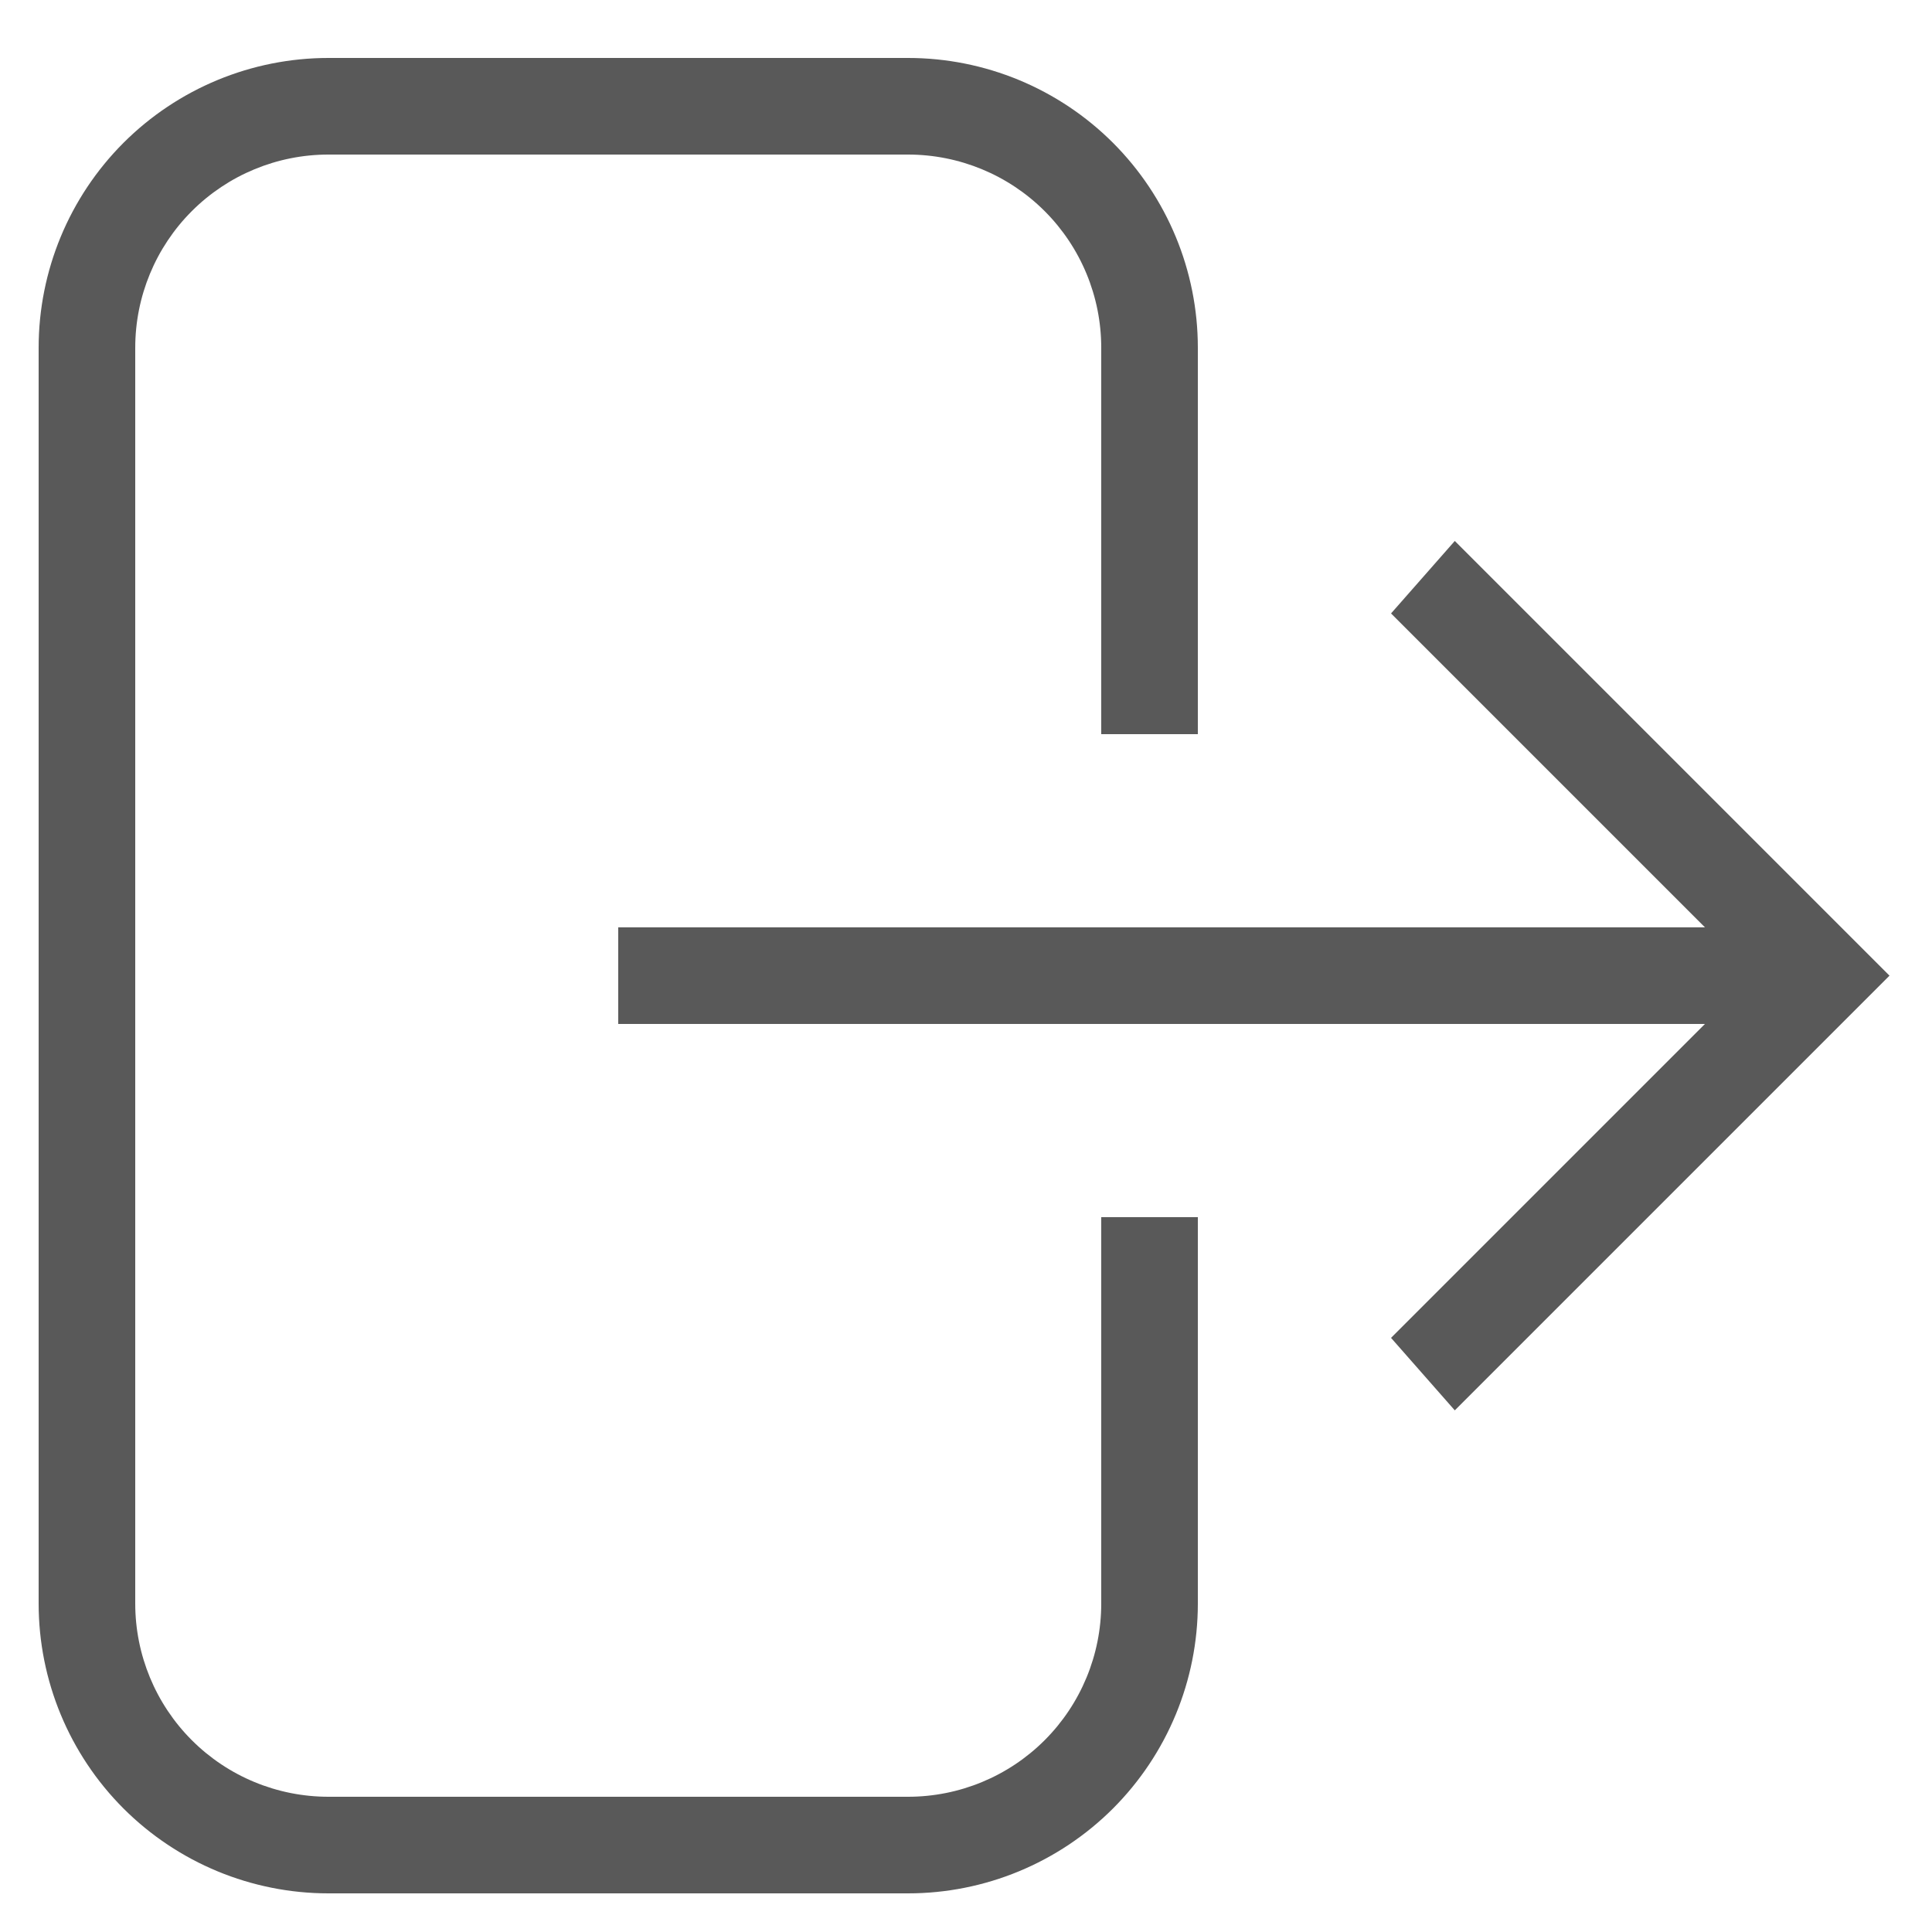
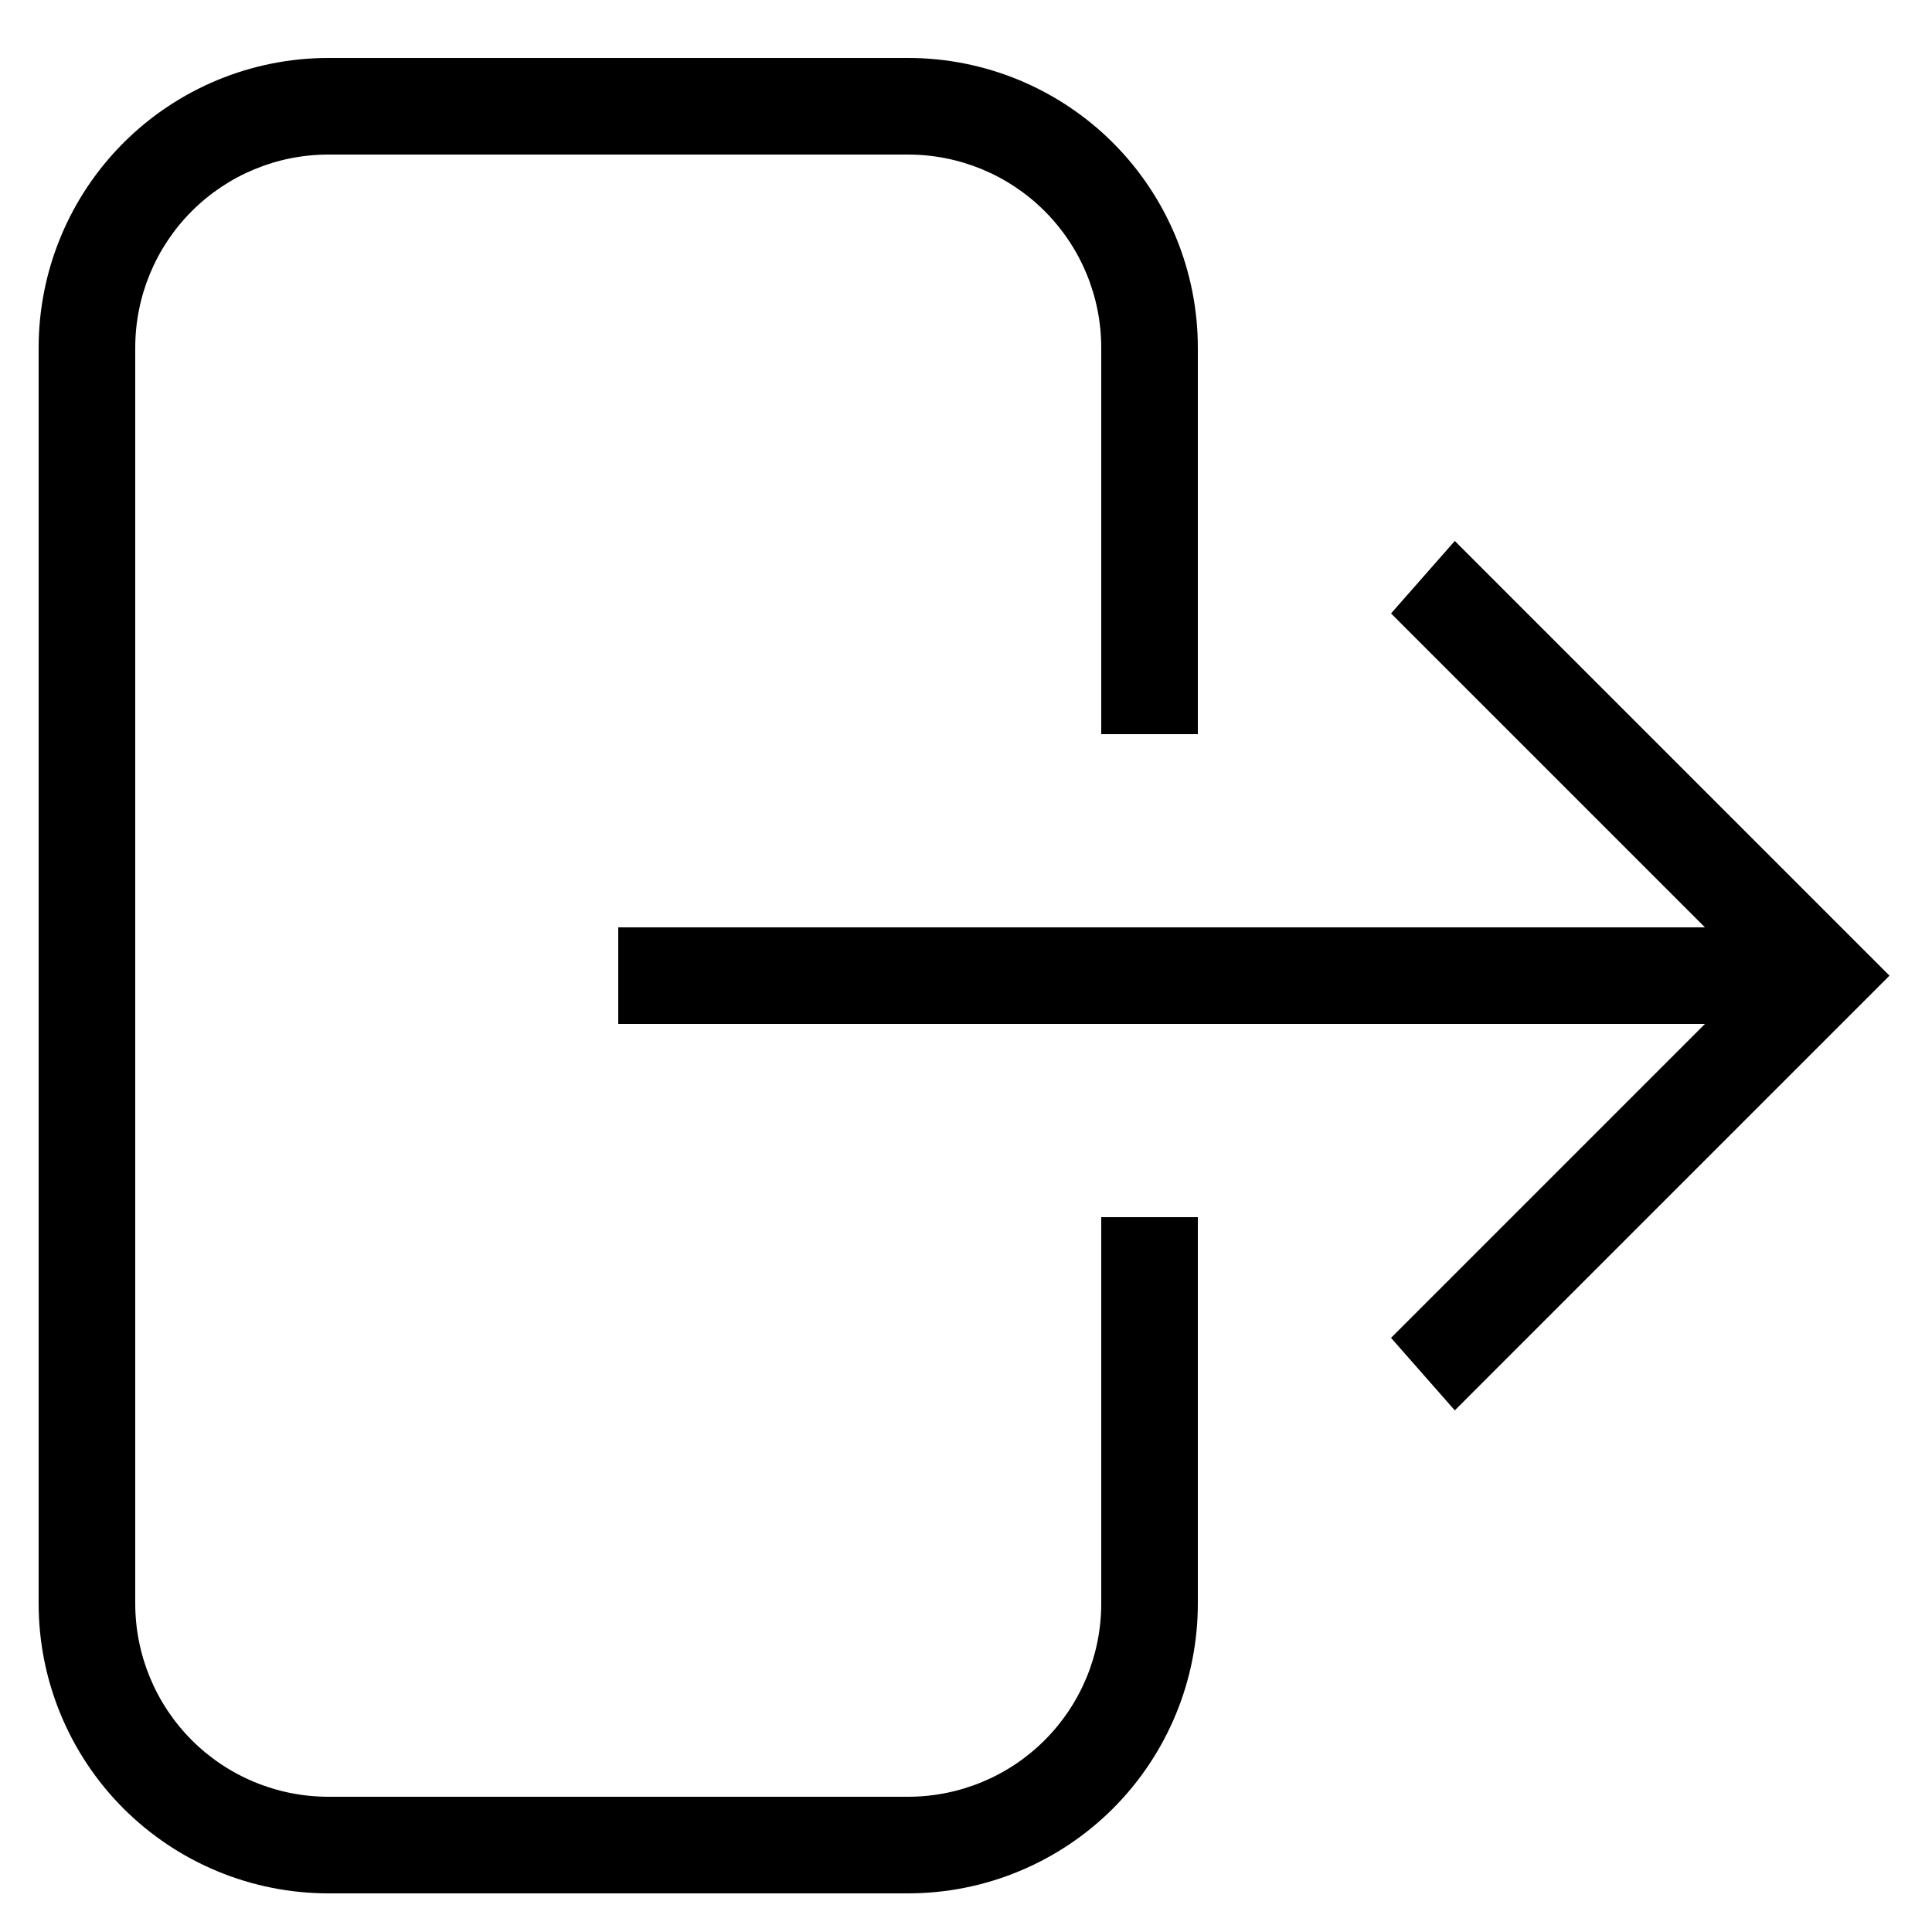
<svg xmlns="http://www.w3.org/2000/svg" width="25" height="25" viewBox="0 0 25 25" fill="none">
-   <path d="M4.25 0.75H11.75C12.745 0.75 13.698 1.145 14.402 1.848C15.105 2.552 15.5 3.505 15.5 4.5V9.5H14.25V4.5C14.25 3.837 13.987 3.201 13.518 2.732C13.049 2.263 12.413 2 11.75 2H4.25C3.587 2 2.951 2.263 2.482 2.732C2.013 3.201 1.75 3.837 1.75 4.5V20.75C1.75 21.413 2.013 22.049 2.482 22.518C2.951 22.987 3.587 23.25 4.25 23.25H11.75C12.413 23.25 13.049 22.987 13.518 22.518C13.987 22.049 14.25 21.413 14.25 20.75V15.75H15.5V20.75C15.5 21.745 15.105 22.698 14.402 23.402C13.698 24.105 12.745 24.5 11.75 24.5H4.25C3.255 24.5 2.302 24.105 1.598 23.402C0.895 22.698 0.5 21.745 0.5 20.75V4.5C0.5 3.505 0.895 2.552 1.598 1.848C2.302 1.145 3.255 0.75 4.25 0.75ZM8 12H22.062L18 7.938L18.825 7L24.45 12.625L18.825 18.25L18 17.312L22.062 13.25H8V12Z" fill="#595959" />
+   <path d="M4.25 0.75H11.75C12.745 0.75 13.698 1.145 14.402 1.848C15.105 2.552 15.5 3.505 15.5 4.5V9.5H14.25V4.5C14.25 3.837 13.987 3.201 13.518 2.732C13.049 2.263 12.413 2 11.75 2H4.25C3.587 2 2.951 2.263 2.482 2.732C2.013 3.201 1.75 3.837 1.75 4.5V20.75C1.75 21.413 2.013 22.049 2.482 22.518C2.951 22.987 3.587 23.25 4.25 23.25H11.75C12.413 23.25 13.049 22.987 13.518 22.518C13.987 22.049 14.25 21.413 14.25 20.75V15.75H15.5V20.75C15.5 21.745 15.105 22.698 14.402 23.402C13.698 24.105 12.745 24.5 11.75 24.5H4.25C3.255 24.5 2.302 24.105 1.598 23.402C0.895 22.698 0.5 21.745 0.5 20.75V4.5C0.5 3.505 0.895 2.552 1.598 1.848C2.302 1.145 3.255 0.75 4.25 0.75ZM8 12H22.062L18 7.938L18.825 7L24.45 12.625L18.825 18.25L18 17.312L22.062 13.25H8V12Z" fill="currentColor" />
</svg>
